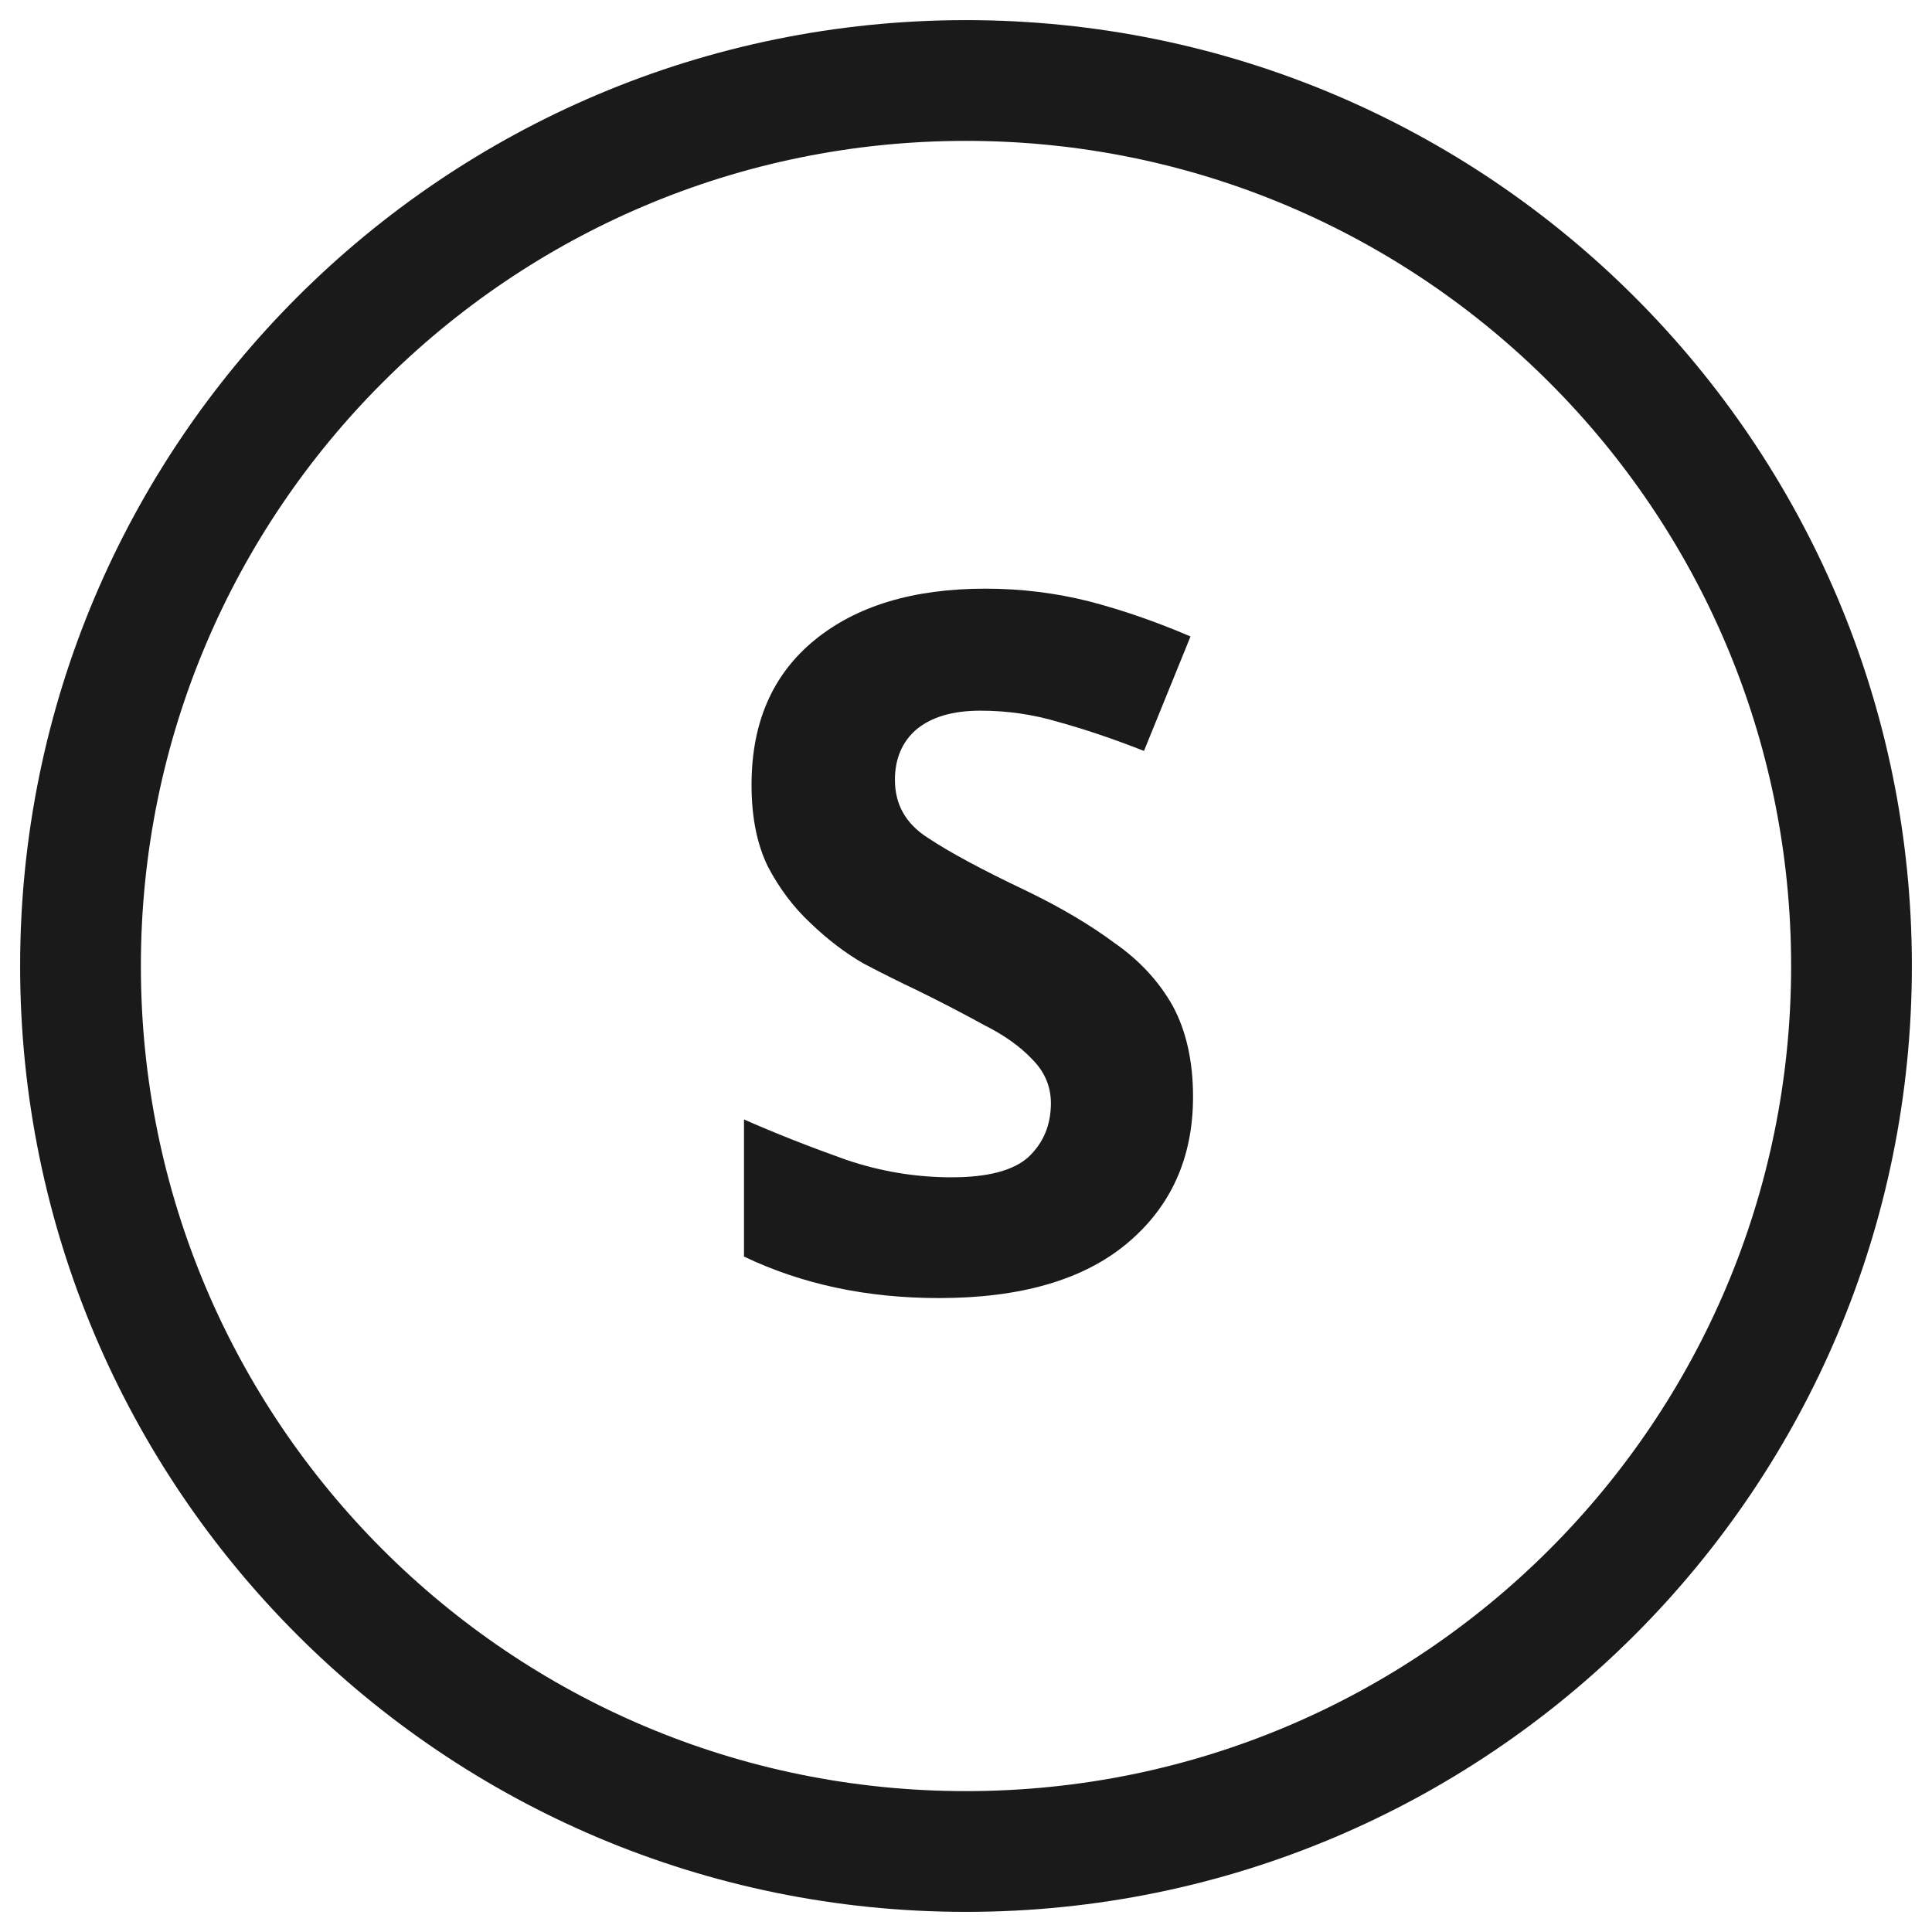
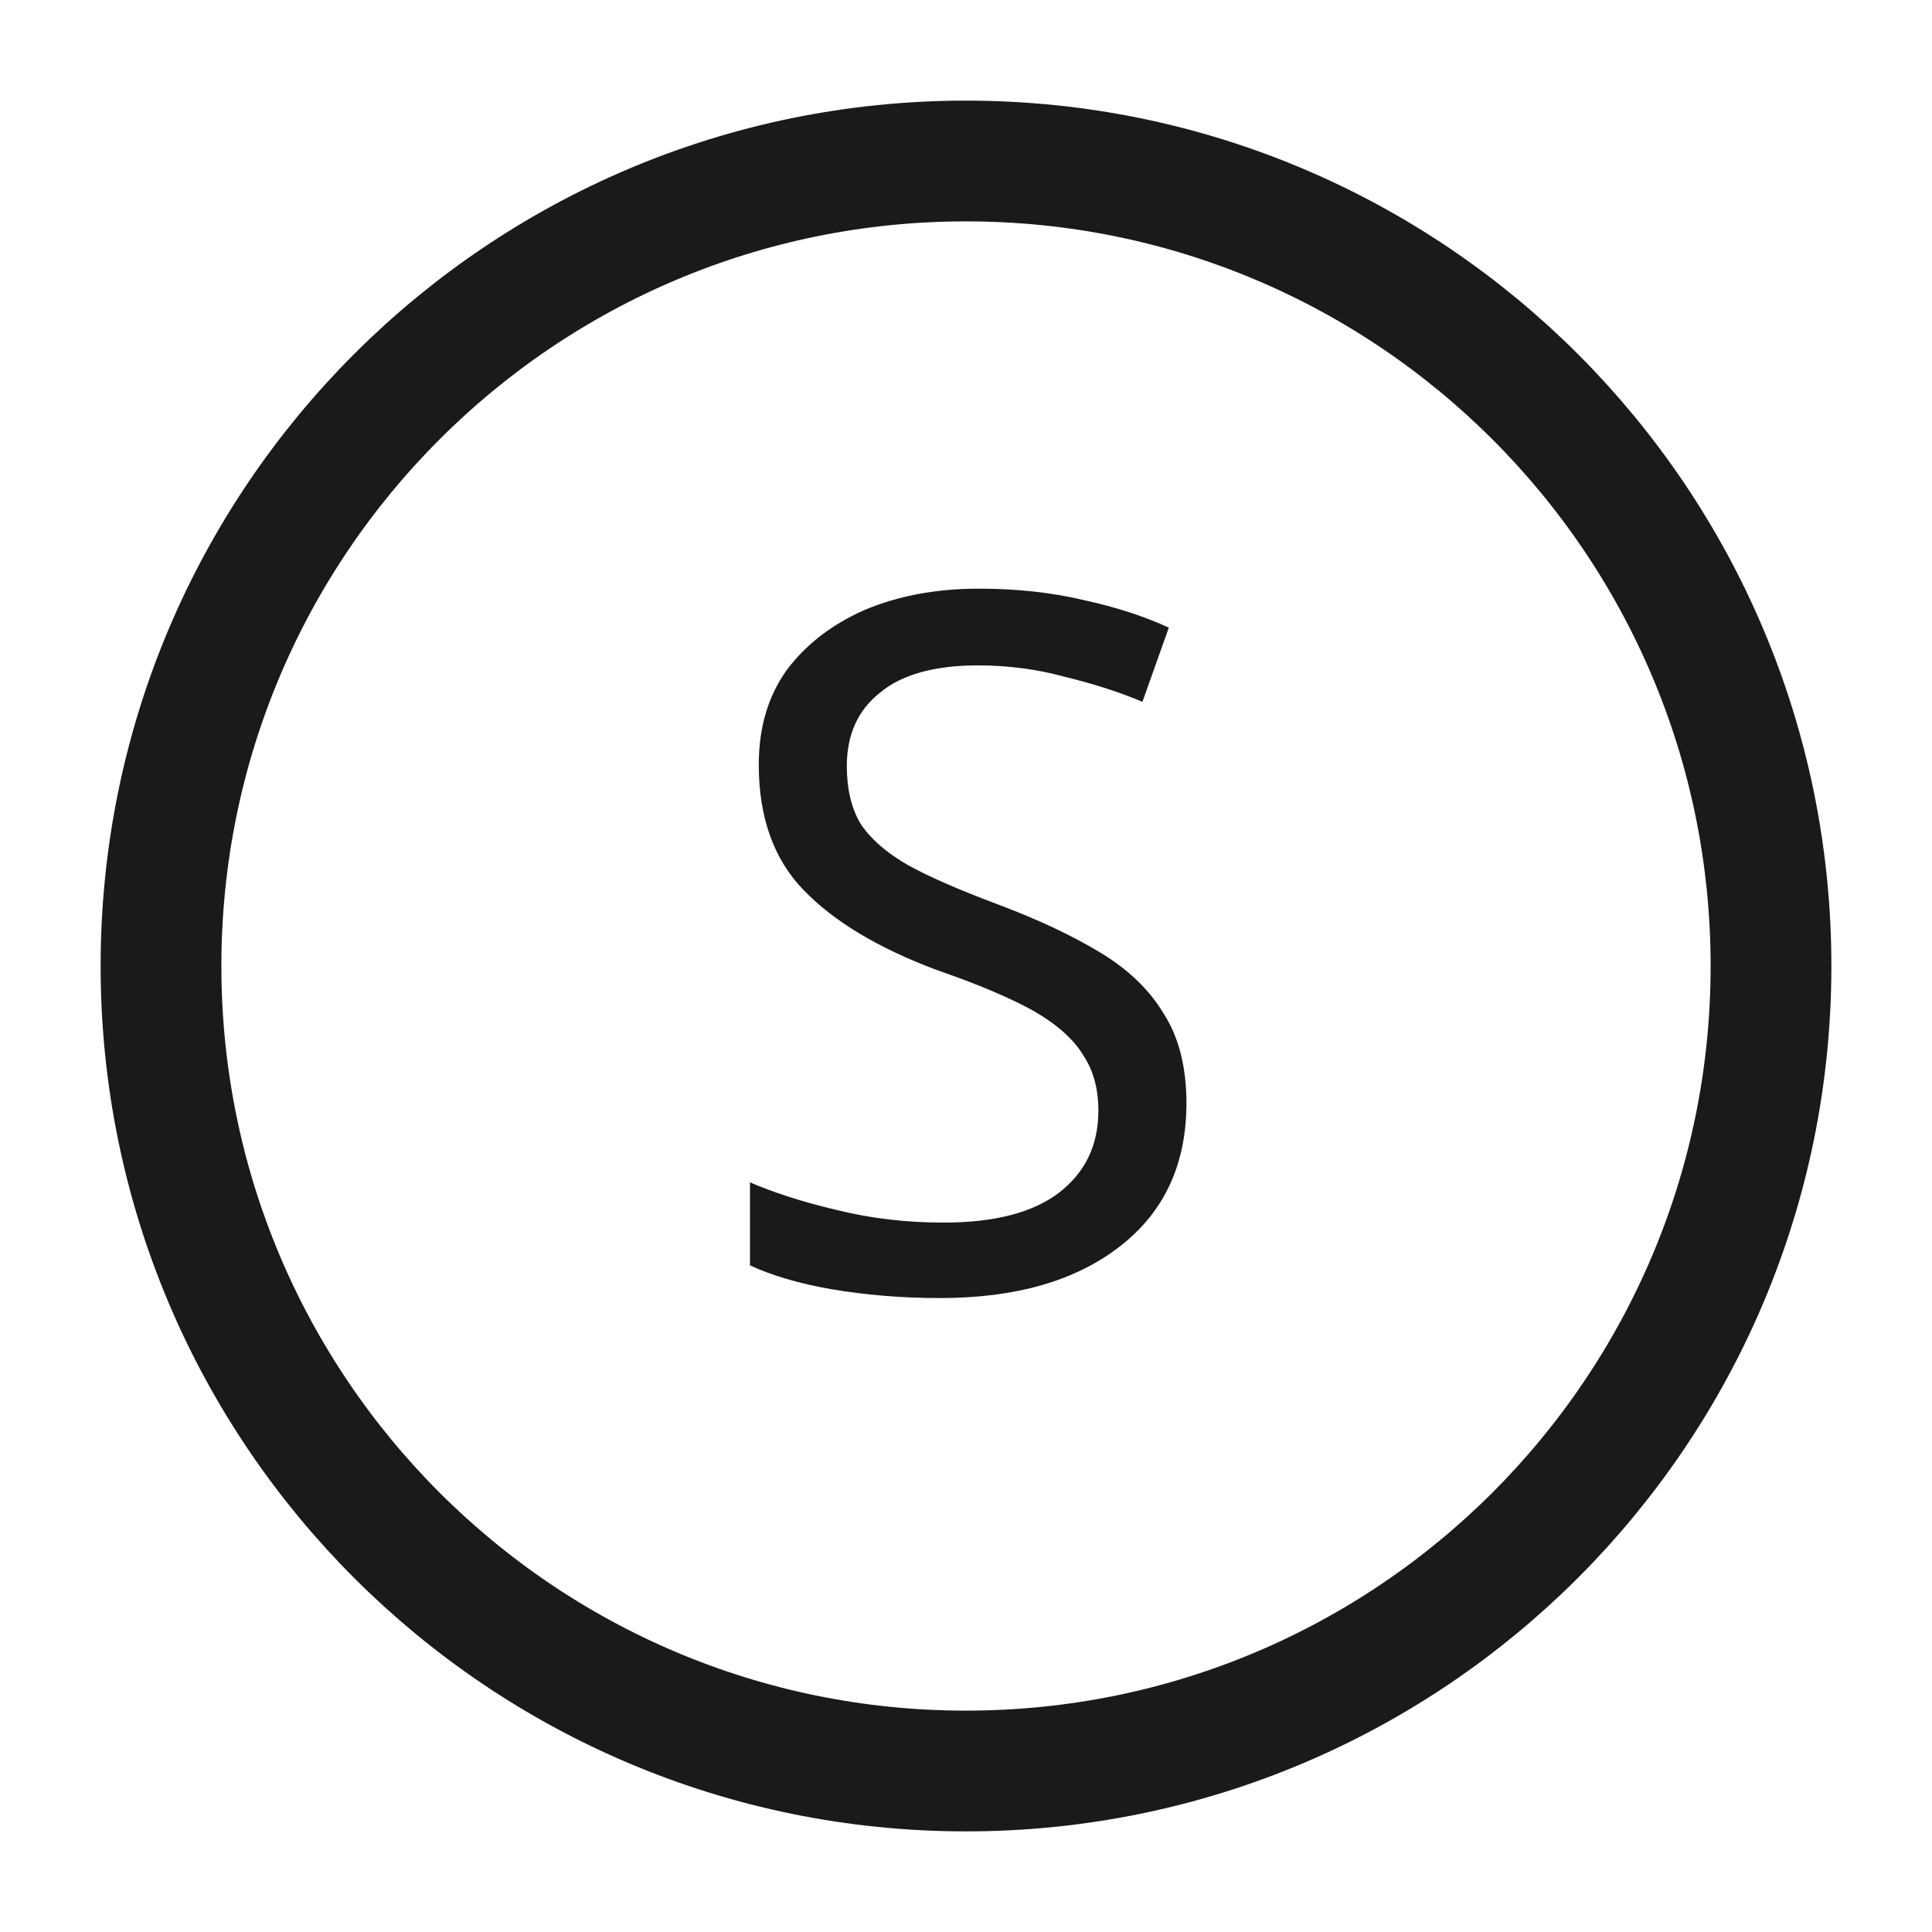
<svg xmlns="http://www.w3.org/2000/svg" width="24" height="24" viewBox="0 0 24 24" fill="none">
-   <circle cx="12" cy="12" r="11" stroke="#1a1a1a" stroke-width="1.5" fill="none" />
-   <text x="12" y="16" text-anchor="middle" font-family="system-ui, sans-serif" font-size="12" font-weight="600" fill="#1a1a1a">S</text>
+   <circle cx="12" cy="12" r="10" stroke="#1a1a1a" stroke-width="1.5" />
+   <text x="12" y="16" text-anchor="middle" font-family="sans-serif" font-size="12" font-weight="500" fill="#1a1a1a">S</text>
</svg>
